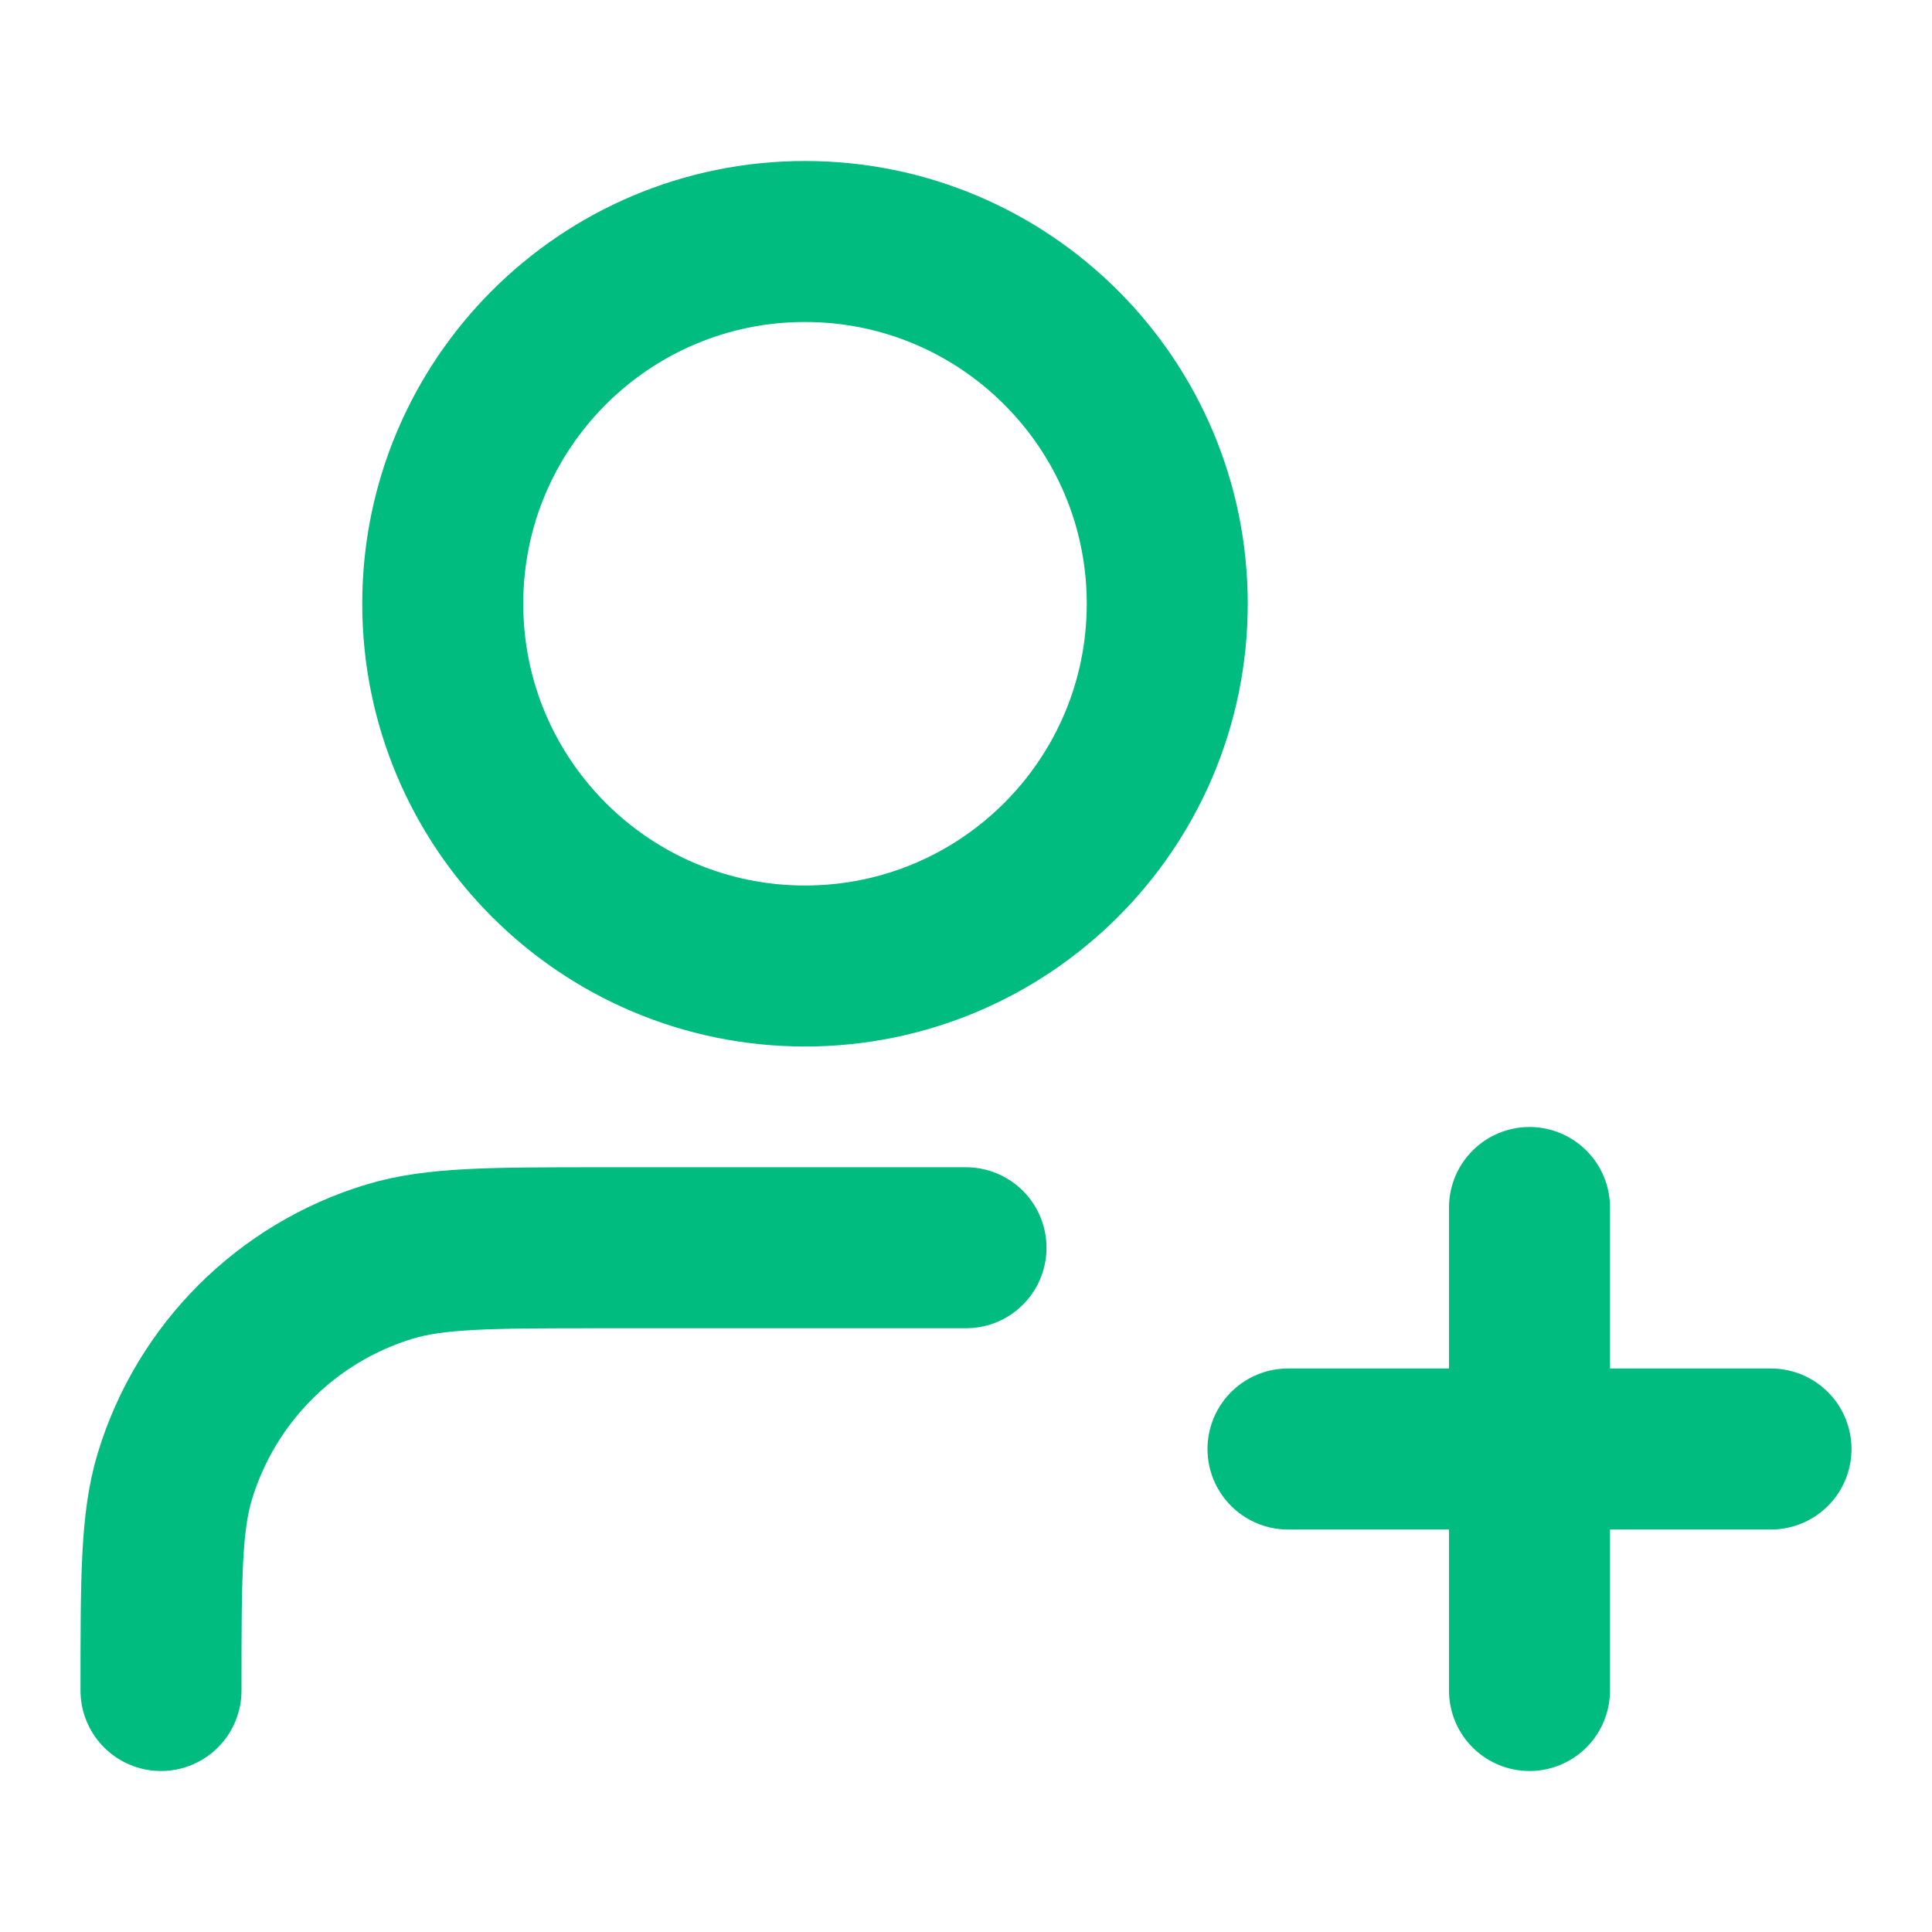
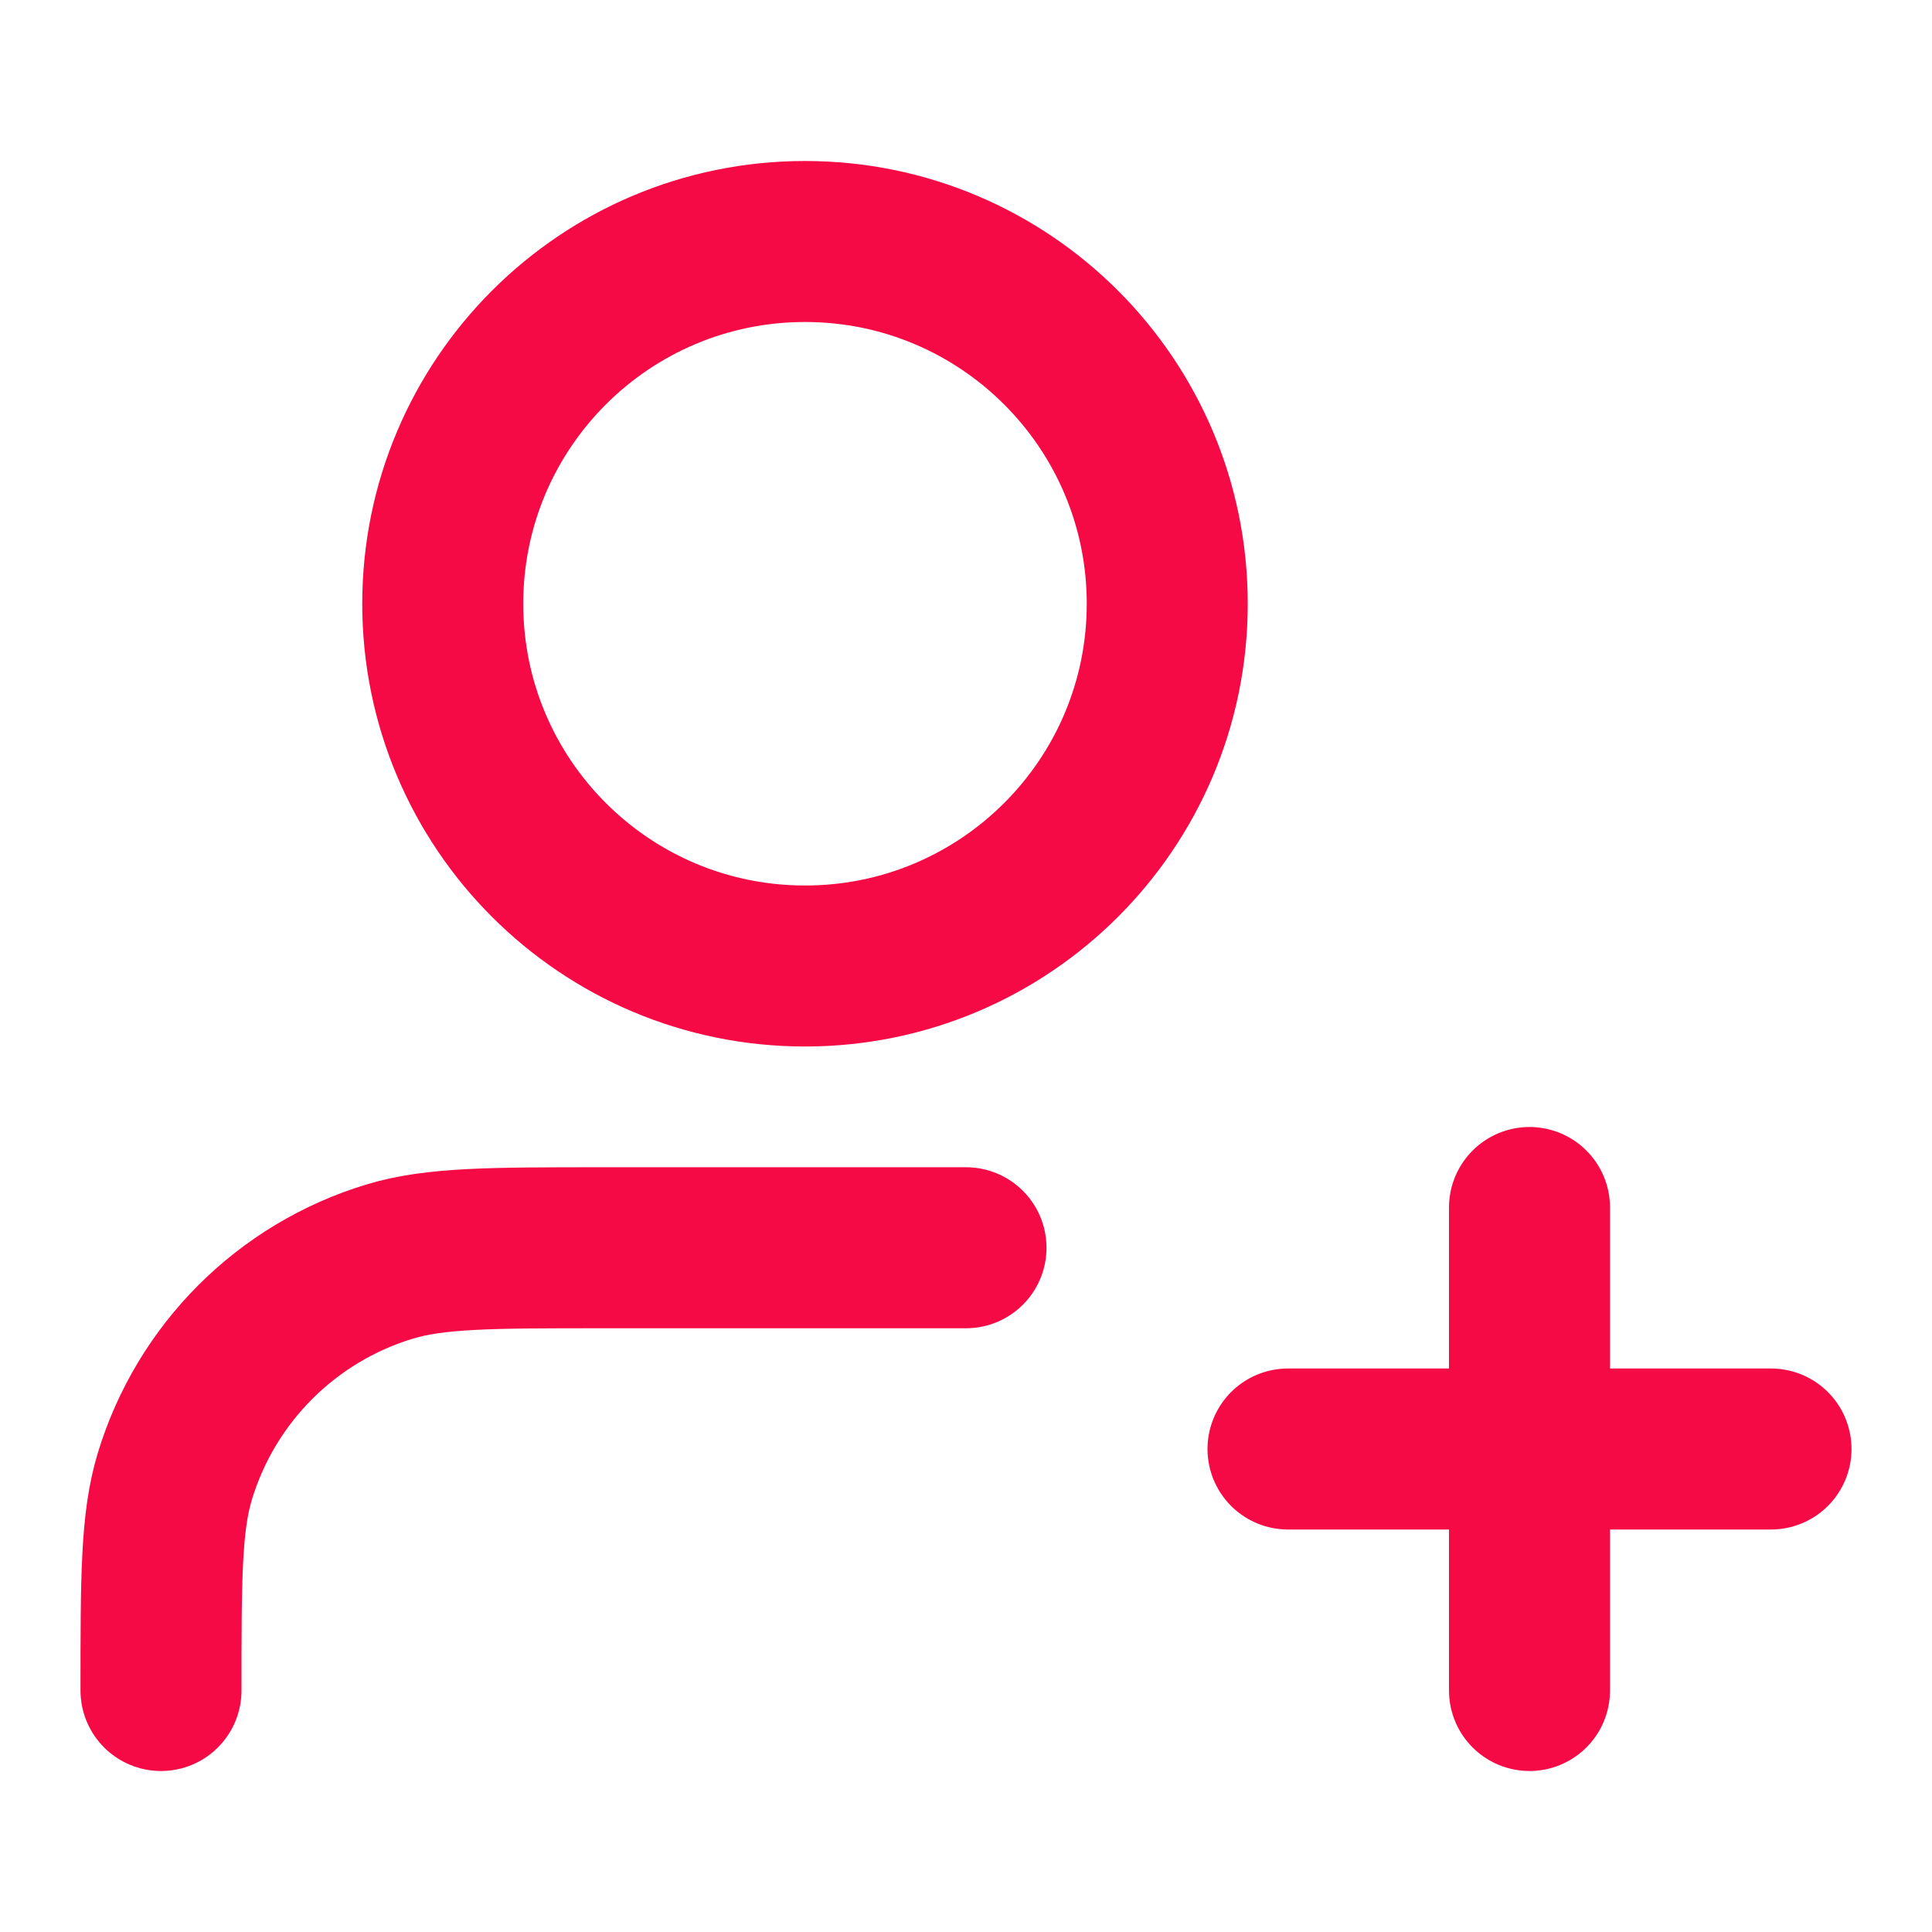
<svg xmlns="http://www.w3.org/2000/svg" width="24" height="24" viewBox="0 0 24 24" fill="none">
-   <path d="M12 15.5H7.5C6.104 15.5 5.407 15.5 4.839 15.672C3.56 16.06 2.56 17.061 2.172 18.339C2 18.907 2 19.604 2 21M19 21V15M16 18H22M14.5 7.5C14.5 9.985 12.485 12 10 12C7.515 12 5.5 9.985 5.5 7.5C5.5 5.015 7.515 3 10 3C12.485 3 14.5 5.015 14.5 7.5Z" stroke="#00BC7E" stroke-width="2" stroke-linecap="round" stroke-linejoin="round" />
+   <path d="M12 15.5H7.5C6.104 15.5 5.407 15.5 4.839 15.672C3.56 16.06 2.56 17.061 2.172 18.339C2 18.907 2 19.604 2 21M19 21V15M16 18H22M14.5 7.5C14.5 9.985 12.485 12 10 12C7.515 12 5.5 9.985 5.5 7.5C5.5 5.015 7.515 3 10 3C12.485 3 14.5 5.015 14.5 7.5Z" stroke="#f50a46" stroke-width="2" stroke-linecap="round" stroke-linejoin="round" />
</svg>
